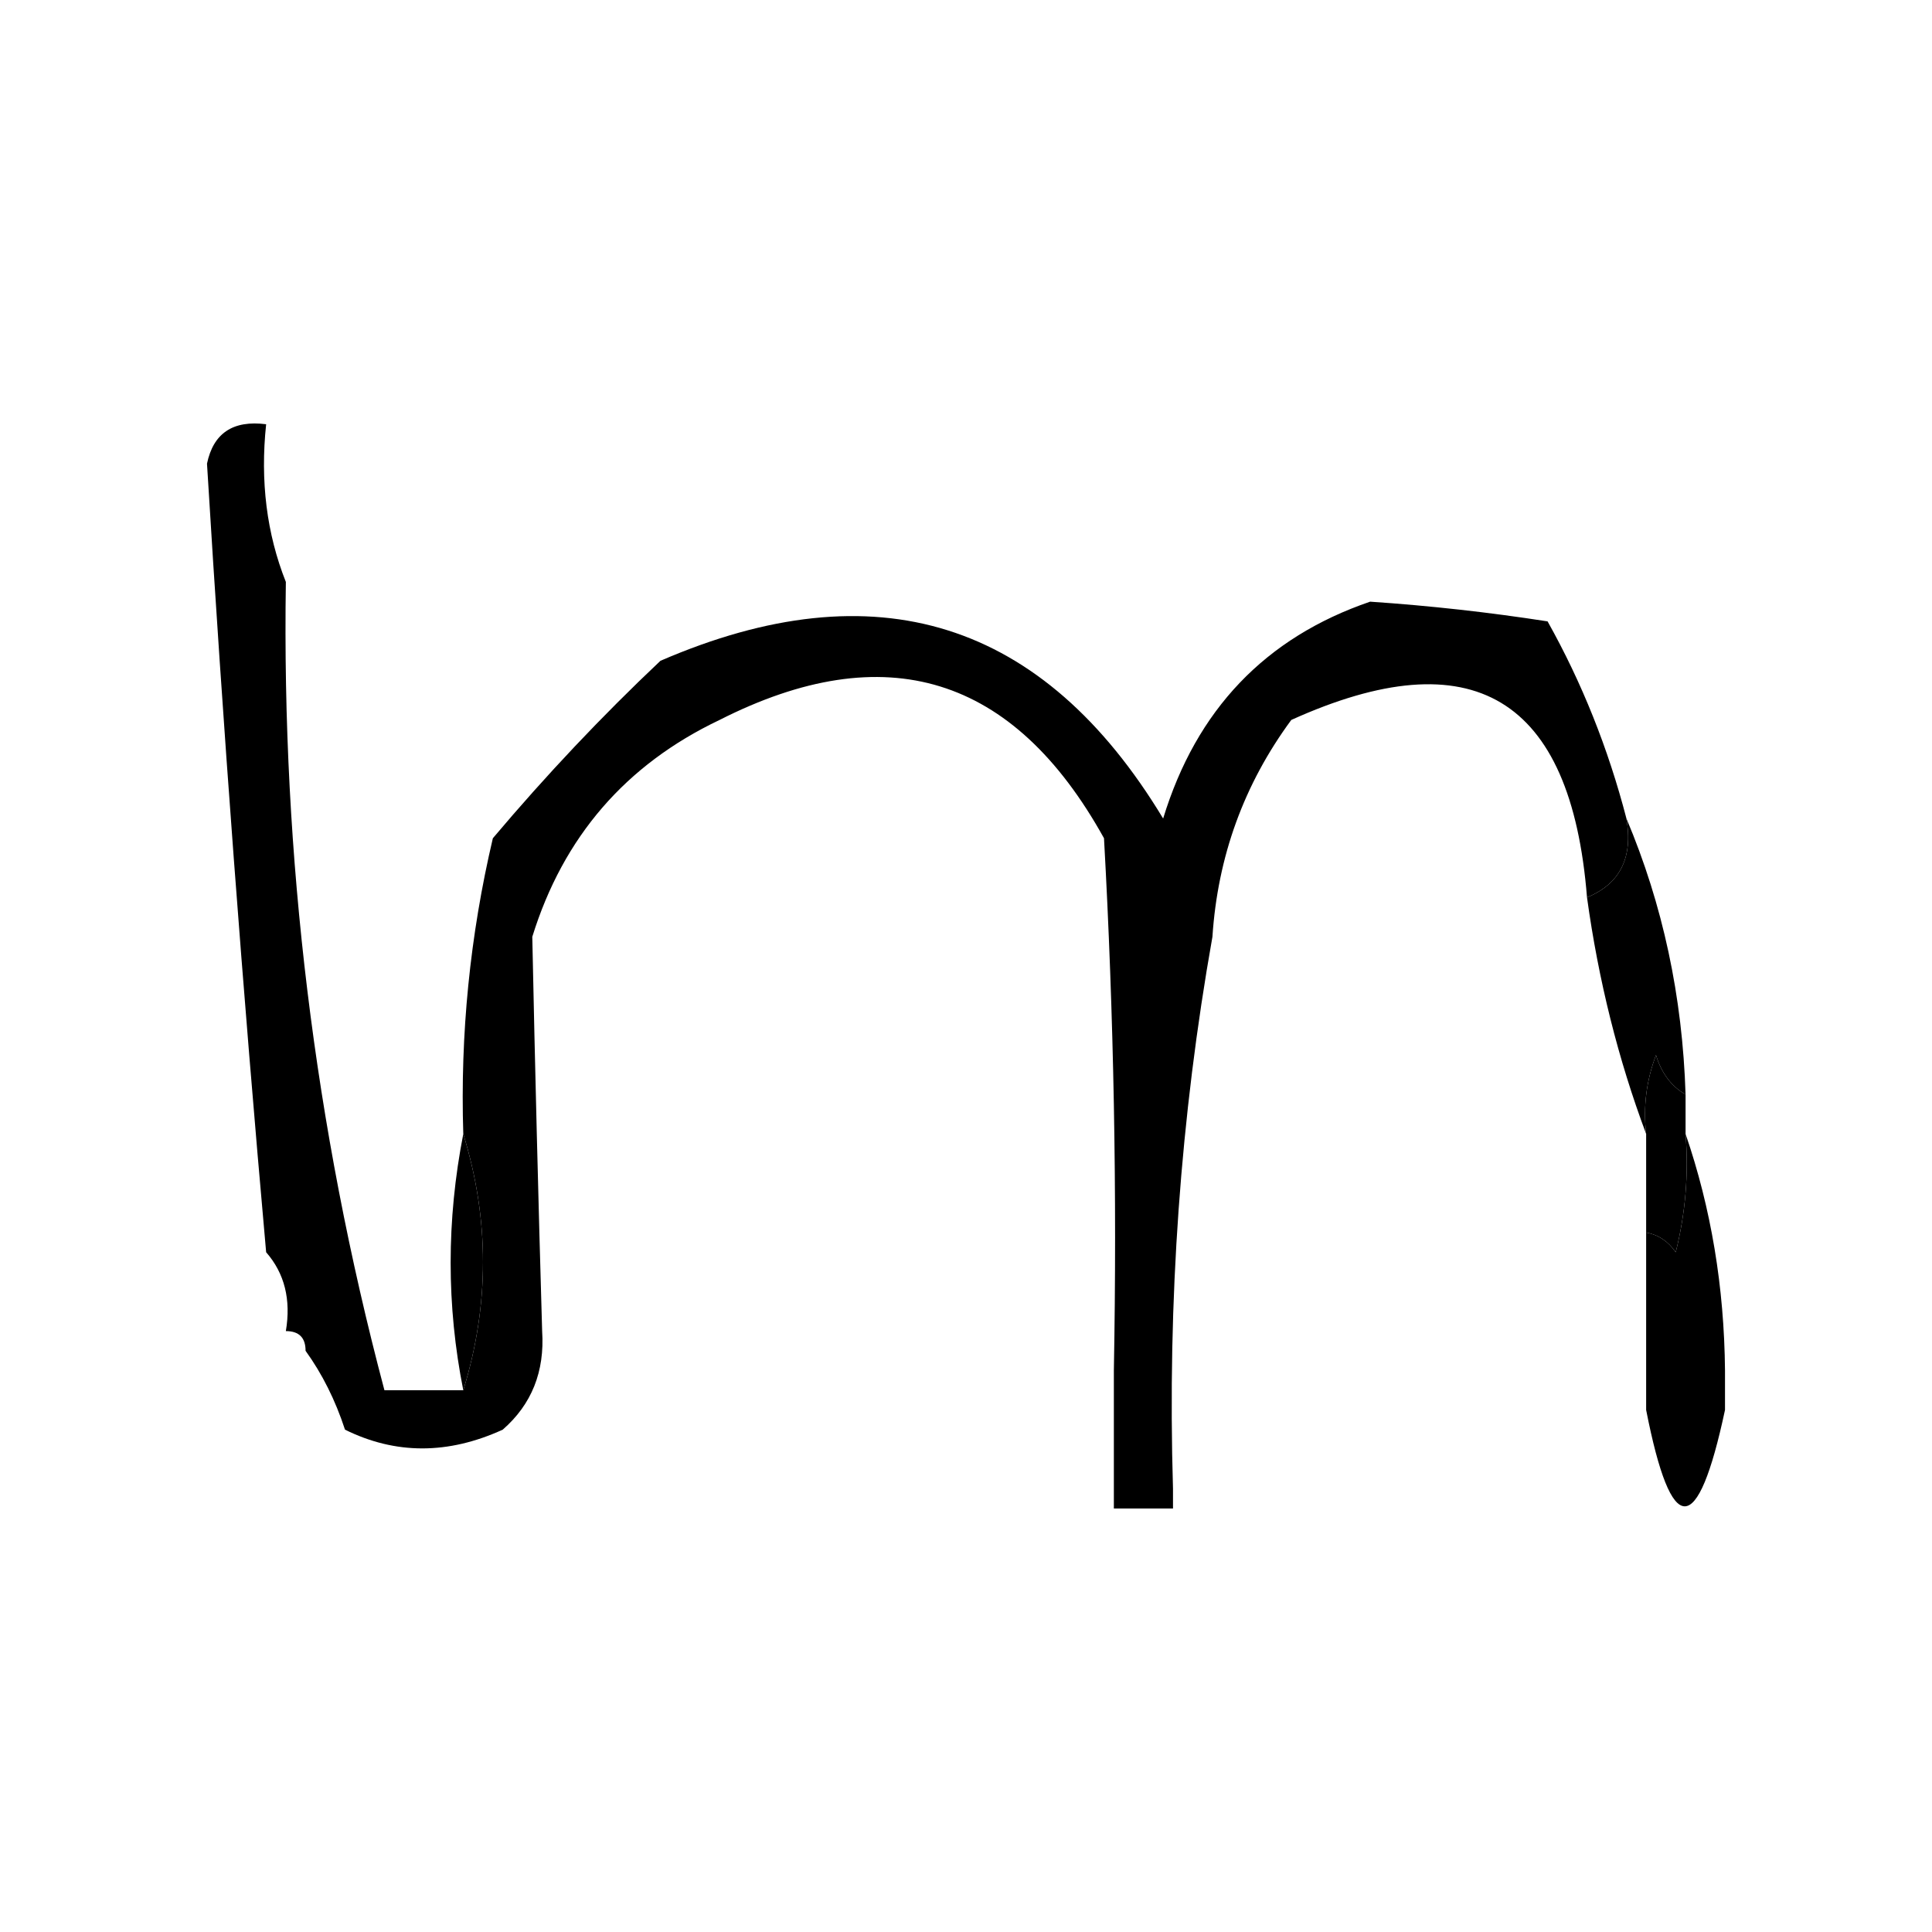
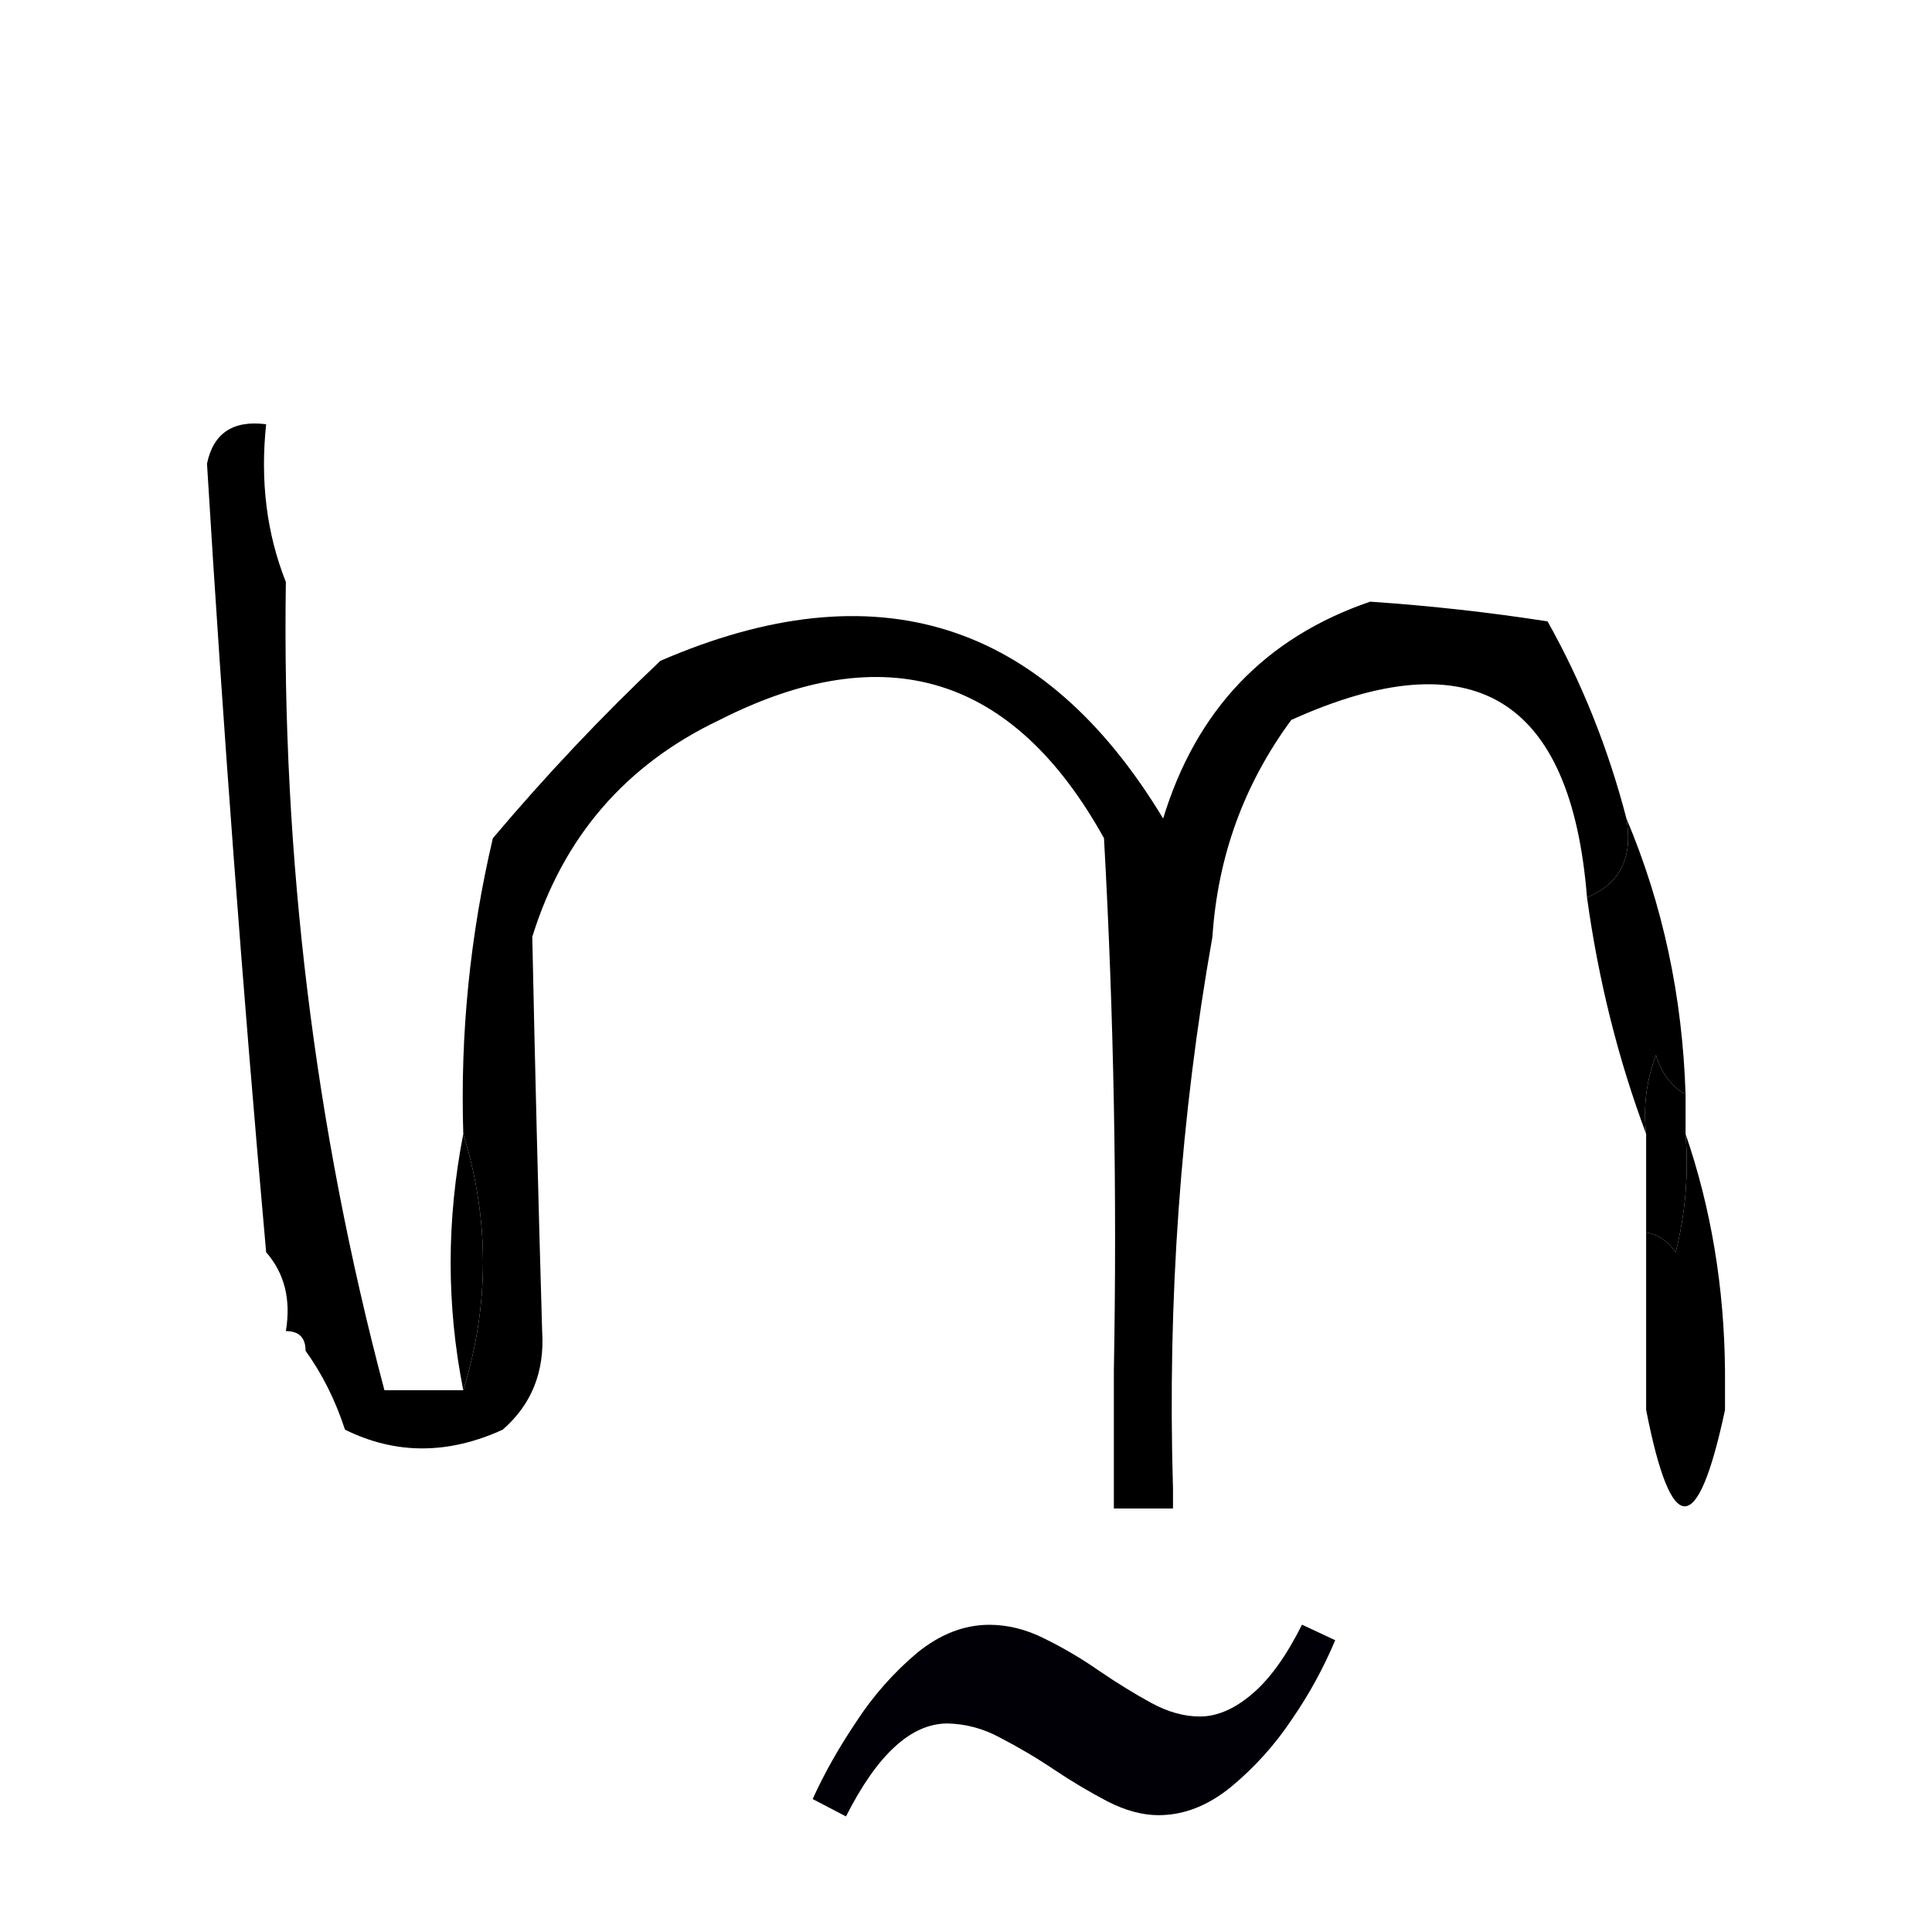
<svg xmlns="http://www.w3.org/2000/svg" version="1.1" width="98.0" height="98.0" viewBox="-30.5 -214.98 98.0 98.0" id="svg1">
  <defs id="defs1" />
  <g id="mu" transform="translate(-495.5,-432.9607)">
    <g id="g233" style="fill:#000000">
      <path style="opacity:1;fill:#000000" fill="#282333" d="m 478.5,239.5 c -0.306,2.885 0.027,5.552 1,8 -0.211,13.974 1.455,27.641 5,41 1.333,0 2.667,0 4,0 1.333,-4.333 1.333,-8.667 0,-13 -0.16,-5.066 0.34,-10.066 1.5,-15 2.7,-3.198 5.533,-6.198 8.5,-9 10.922,-4.73 19.422,-2.064 25.5,8 1.684,-5.516 5.184,-9.182 10.5,-11 3.018,0.204 6.018,0.537 9,1 1.742,3.107 3.075,6.441 4,10 0.343,1.983 -0.324,3.317 -2,4 -0.808,-10.157 -5.808,-13.157 -15,-9 -2.4,3.259 -3.733,6.926 -4,11 -1.62,9.116 -2.287,18.449 -2,28 0,0.333 0,0.667 0,1 -1,0 -2,0 -3,0 0,-2.333 0,-4.667 0,-7 0.166,-9.006 0,-18.006 -0.5,-27 -4.586,-8.267 -11.086,-10.267 -19.5,-6 -4.764,2.266 -7.931,5.933 -9.5,11 0.138,6.644 0.305,13.311 0.5,20 0.135,2.054 -0.532,3.721 -2,5 -2.772,1.267 -5.439,1.267 -8,0 -0.489,-1.495 -1.155,-2.829 -2,-4 0,-0.667 -0.333,-1 -1,-1 0.268,-1.599 -0.066,-2.932 -1,-4 -1.189,-13.307 -2.189,-26.64 -3,-40 0.321,-1.548 1.321,-2.215 3,-2 z" id="path233" />
    </g>
    <g id="g238" style="fill:#000000">
      <path style="opacity:1;fill:#000000" fill="#413a49" d="m 547.5,259.5 c 1.844,4.362 2.844,9.029 3,14 -0.722,-0.418 -1.222,-1.084 -1.5,-2 -0.49,1.293 -0.657,2.627 -0.5,4 -1.418,-3.787 -2.418,-7.787 -3,-12 1.676,-0.683 2.343,-2.017 2,-4 z" id="path238" />
    </g>
    <g id="g243" style="fill:#000000">
      <path style="opacity:1;fill:#000000" fill="#20182a" d="m 550.5,273.5 c 0,0.667 0,1.333 0,2 0.162,2.027 -0.005,4.027 -0.5,6 -0.383,-0.556 -0.883,-0.889 -1.5,-1 0,-1.667 0,-3.333 0,-5 -0.157,-1.373 0.01,-2.707 0.5,-4 0.278,0.916 0.778,1.582 1.5,2 z" id="path243" />
    </g>
    <g id="g257" style="fill:#000000">
      <path style="opacity:1;fill:#000000" fill="#514c56" d="m 488.5,275.5 c 1.333,4.333 1.333,8.667 0,13 -0.855,-4.29 -0.855,-8.624 0,-13 z" id="path257" />
    </g>
    <g id="g271" style="fill:#000000">
      <path style="opacity:1;fill:#000000" fill="#2f2a37" d="m 550.5,275.5 c 1.295,3.767 1.961,7.767 2,12 0,0.667 0,1.333 0,2 -1.389,6.518 -2.722,6.518 -4,0 0,-0.667 0,-1.333 0,-2 0,-2.333 0,-4.667 0,-7 0.617,0.111 1.117,0.444 1.5,1 0.495,-1.973 0.662,-3.973 0.5,-6 z" id="path271" />
    </g>
  </g>
  <path d="m 21.397,426.996 a 22.164,22.164 0 0 1 -2.181,3.989 15.791,15.791 0 0 1 -3.114,3.461 c -1.166,0.948 -2.383,1.425 -3.668,1.425 -0.813,0 -1.679,-0.233 -2.59,-0.699 a 29.775,29.775 0 0 1 -2.73,-1.627 27.718,27.718 0 0 0 -2.767,-1.632 5.761,5.761 0 0 0 -2.616,-0.694 c -1.844,0 -3.559,1.57 -5.15,4.715 l -1.689,-0.881 c 0.565,-1.254 1.3,-2.565 2.212,-3.922 a 15.905,15.905 0 0 1 3.083,-3.492 c 1.166,-0.948 2.383,-1.425 3.668,-1.425 0.933,0 1.865,0.233 2.793,0.699 0.948,0.466 1.87,1.005 2.761,1.627 0.912,0.622 1.798,1.166 2.647,1.632 0.855,0.466 1.679,0.694 2.476,0.694 0.87,0 1.751,-0.378 2.642,-1.135 0.896,-0.756 1.741,-1.927 2.539,-3.523 z" style="font-style:normal;font-variant:normal;font-weight:400;font-stretch:normal;font-size:11.5px;line-height:0;font-family:'Gentium Book Plus';-inkscape-font-specification:'Gentium Book Plus';font-variant-ligatures:normal;font-variant-caps:normal;font-variant-numeric:normal;font-feature-settings:normal;text-align:start;writing-mode:lr-tb;text-anchor:start;fill:#000006;fill-opacity:1;stroke:none;stroke-width:0.777;stroke-linecap:square;stroke-linejoin:bevel;stroke-miterlimit:4;stroke-dasharray:none;stroke-dashoffset:0;stroke-opacity:1;paint-order:markers stroke fill" id="path1" />
+   <path d="m 37.228,-131.781 a 22.164,22.164 0 0 1 -2.181,3.989 15.791,15.791 0 0 1 -3.114,3.461 c -1.166,0.948 -2.383,1.425 -3.668,1.425 -0.813,0 -1.679,-0.233 -2.59,-0.699 a 29.775,29.775 0 0 1 -2.73,-1.627 27.718,27.718 0 0 0 -2.767,-1.632 5.761,5.761 0 0 0 -2.616,-0.694 c -1.844,0 -3.559,1.57 -5.15,4.715 l -1.689,-0.881 c 0.565,-1.254 1.3,-2.565 2.212,-3.922 a 15.905,15.905 0 0 1 3.083,-3.492 c 1.166,-0.948 2.383,-1.425 3.668,-1.425 0.933,0 1.865,0.233 2.793,0.699 0.948,0.466 1.87,1.005 2.761,1.627 0.912,0.622 1.798,1.166 2.647,1.632 0.855,0.466 1.679,0.694 2.476,0.694 0.87,0 1.751,-0.378 2.642,-1.135 0.896,-0.756 1.741,-1.927 2.539,-3.523 z" style="font-style:normal;font-variant:normal;font-weight:400;font-stretch:normal;font-size:11.5px;line-height:0;font-family:'Gentium Book Plus';-inkscape-font-specification:'Gentium Book Plus';font-variant-ligatures:normal;font-variant-caps:normal;font-variant-numeric:normal;font-feature-settings:normal;text-align:start;writing-mode:lr-tb;text-anchor:start;fill:#000006;fill-opacity:1;stroke:none;stroke-width:0.777;stroke-linecap:square;stroke-linejoin:bevel;stroke-miterlimit:4;stroke-dasharray:none;stroke-dashoffset:0;stroke-opacity:1;paint-order:markers stroke fill" id="path1-7" />
</svg>
